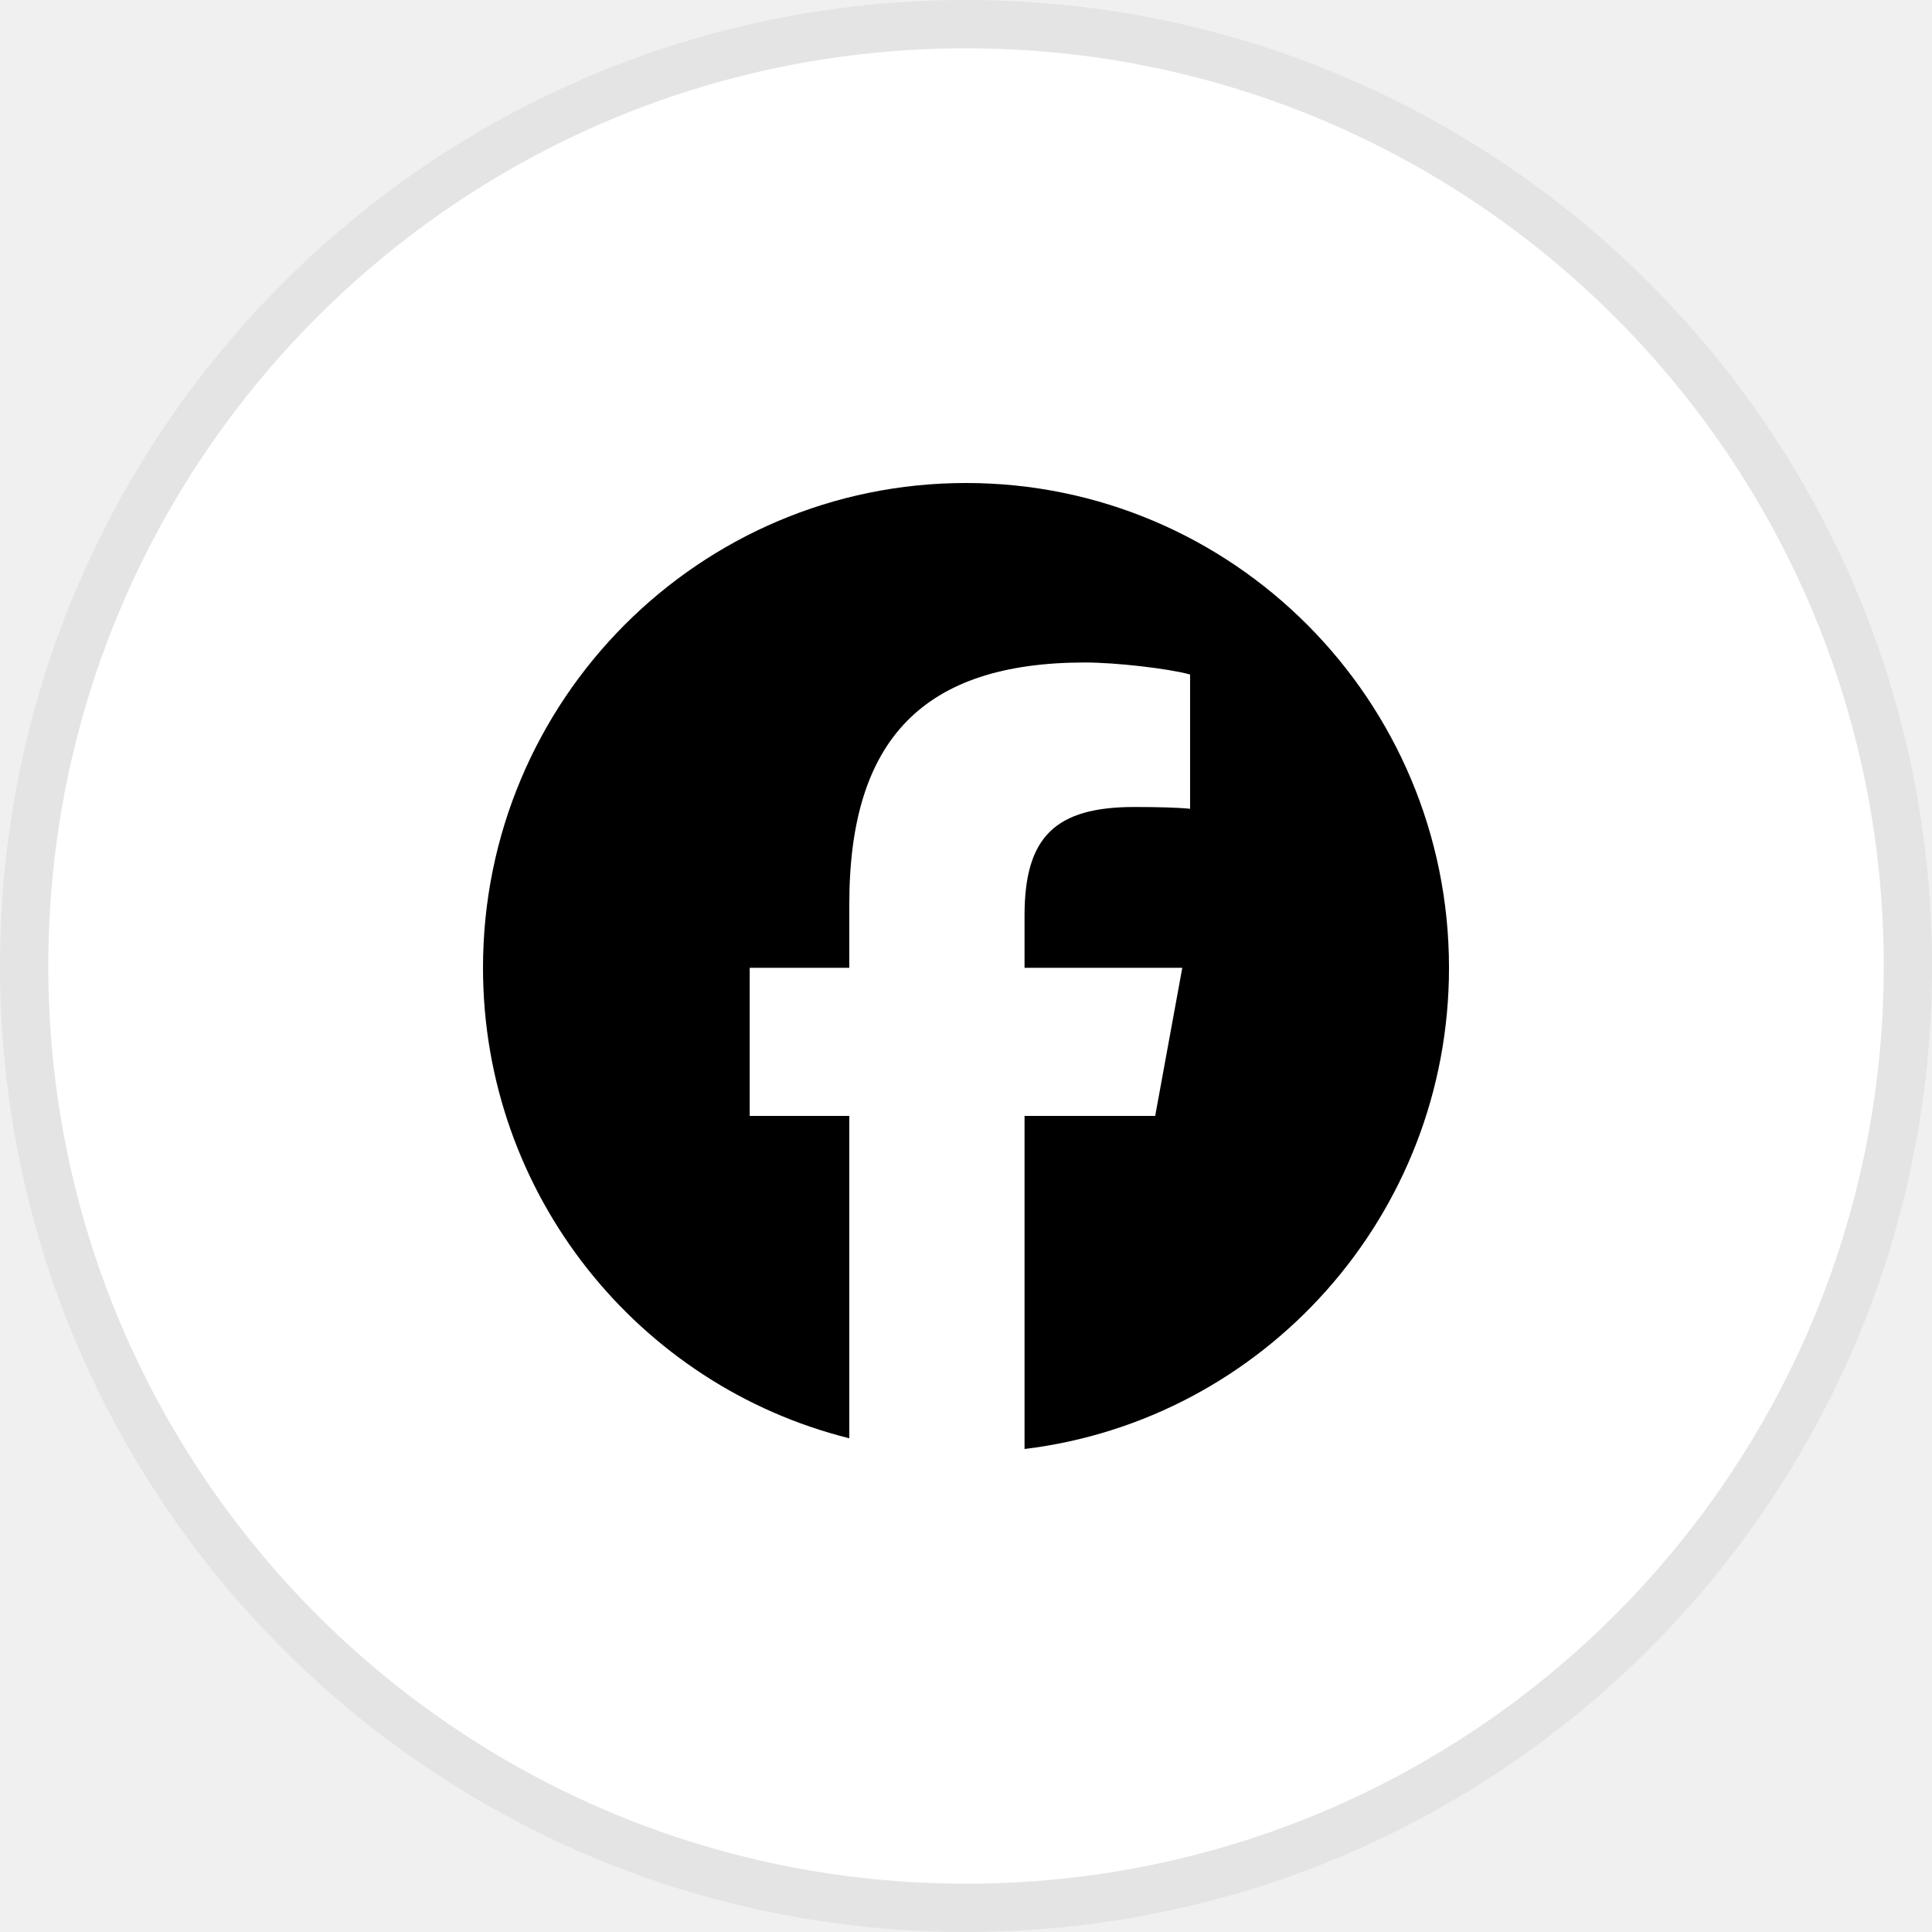
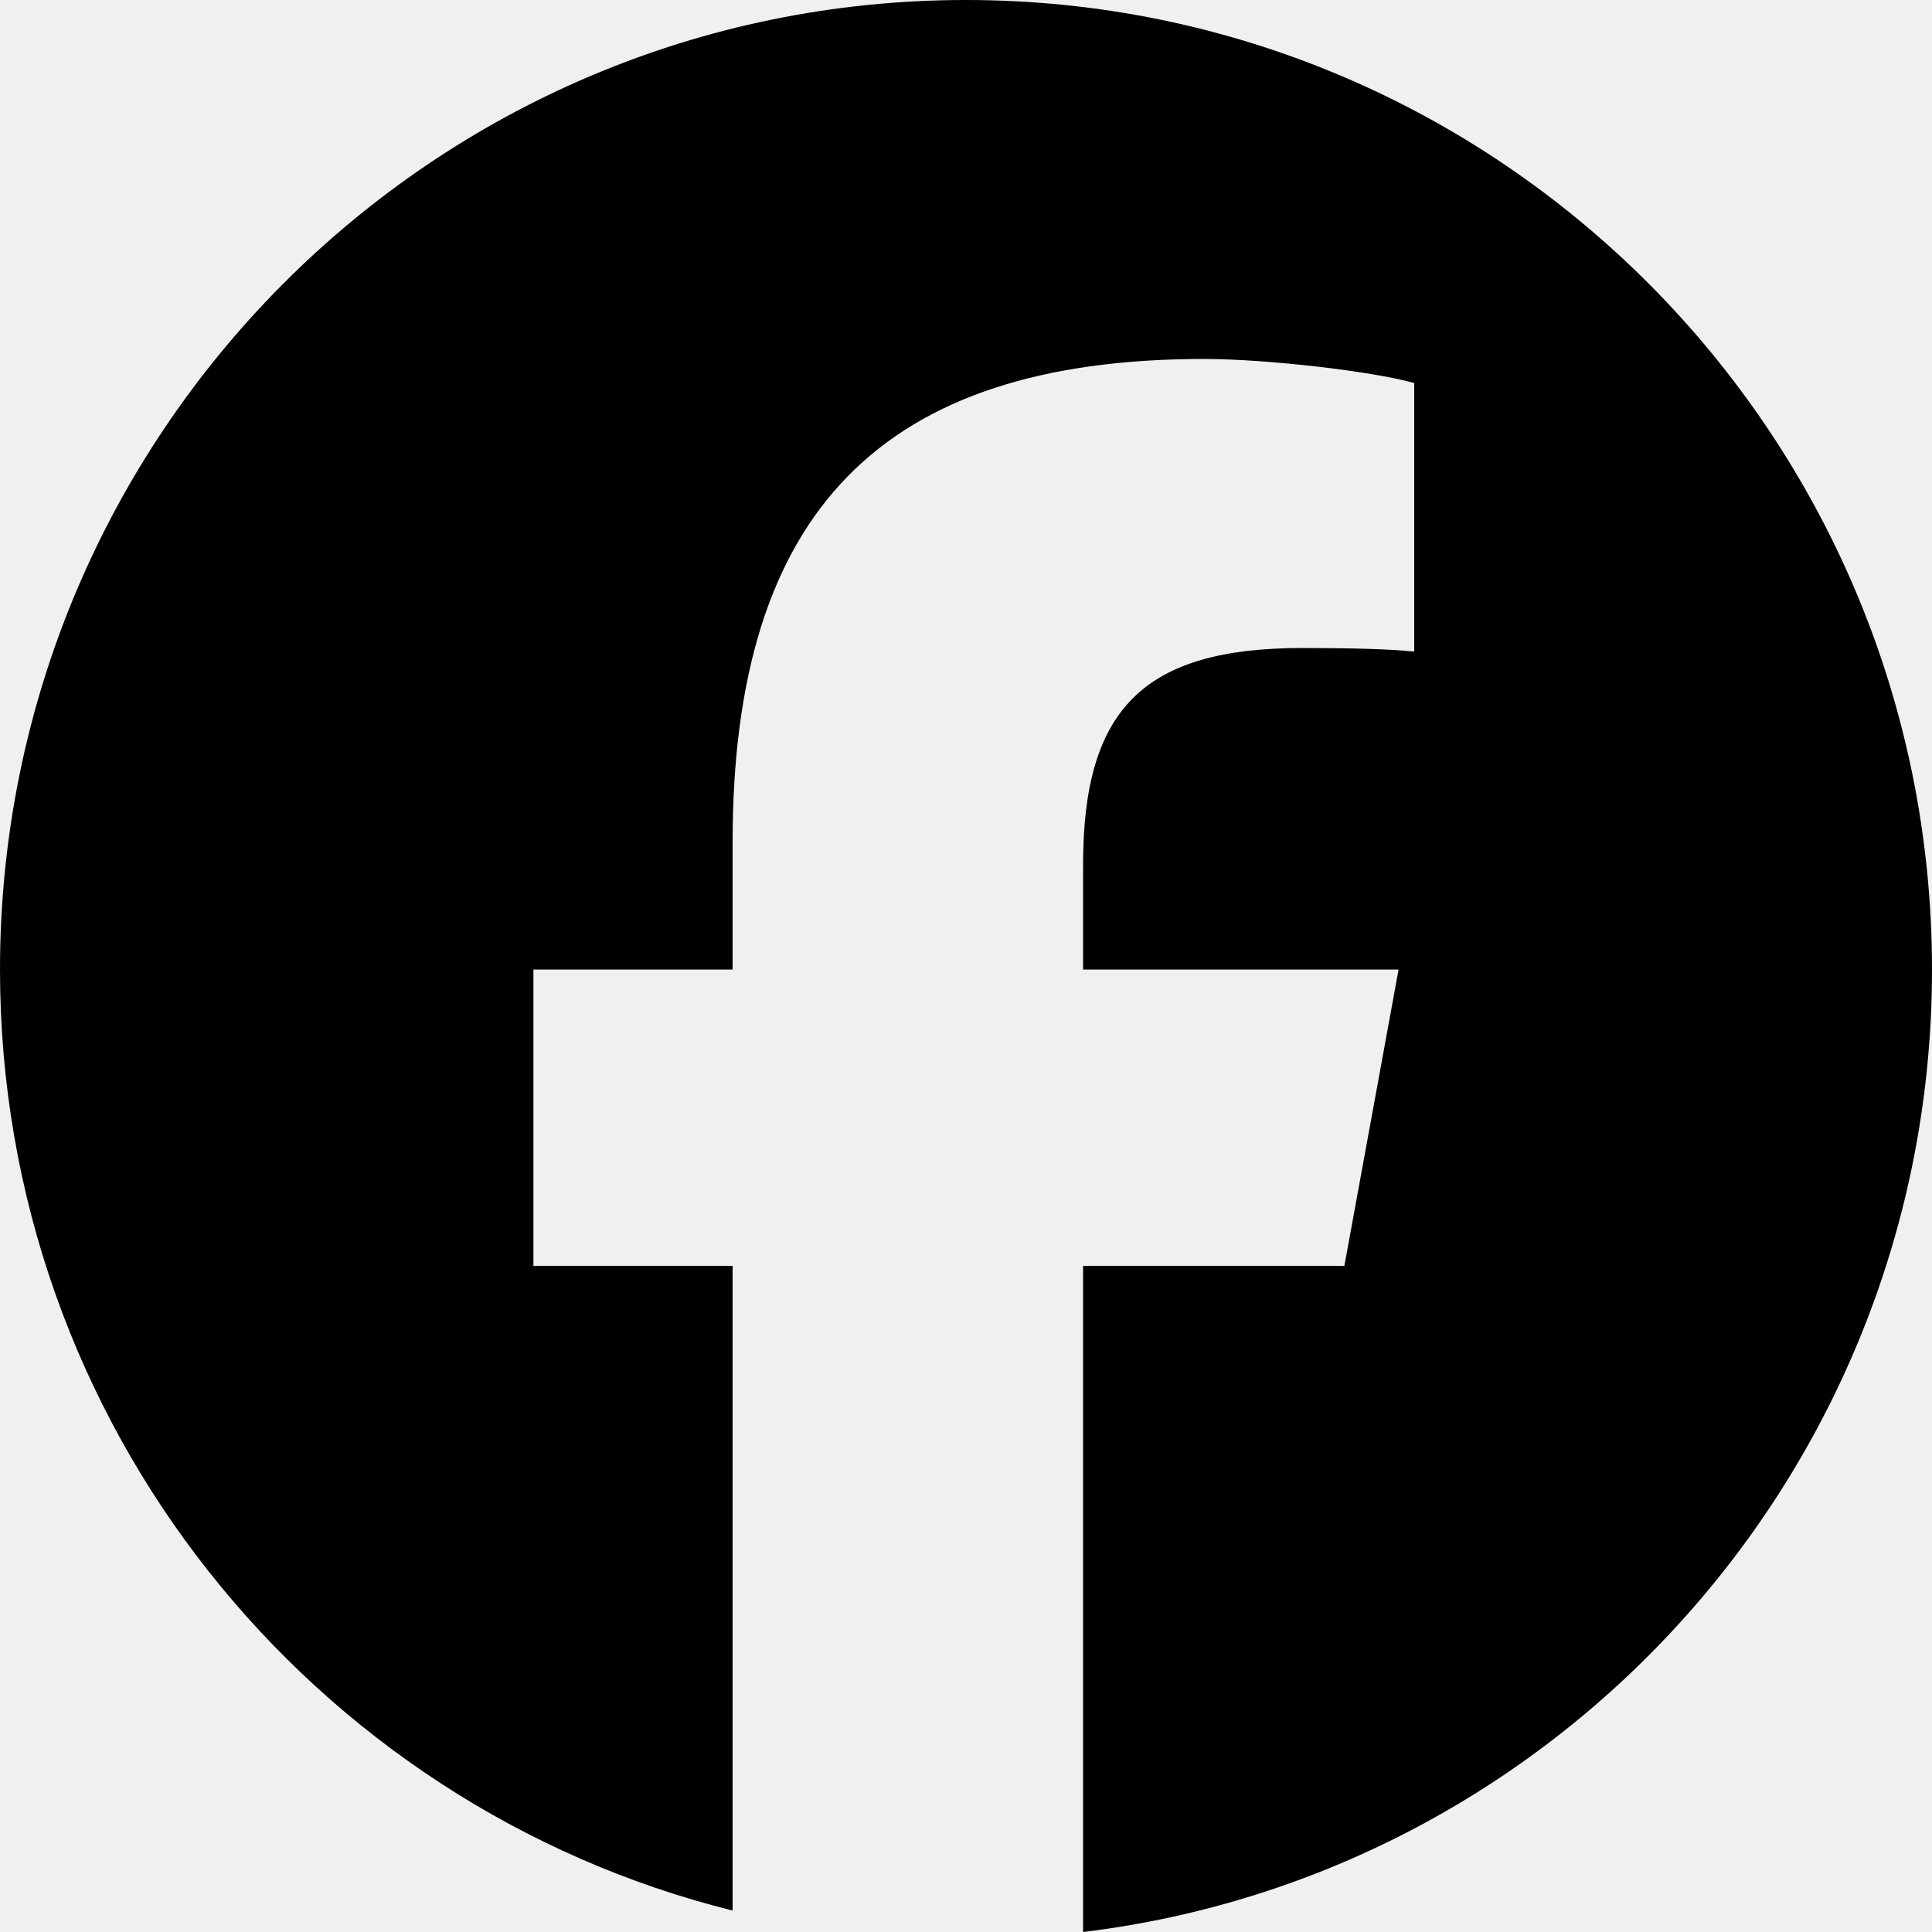
- <svg xmlns="http://www.w3.org/2000/svg" width="40" height="40" viewBox="0 0 40 40" fill="none">
-   <rect x="0.5" y="0.5" width="39.001" height="39" rx="19.5" fill="white" />
-   <rect x="0.5" y="0.5" width="39.001" height="39" rx="19.5" stroke="#E4E4E4" />
-   <circle cx="20" cy="20" r="10" fill="white" />
-   <path d="M30 20.037C30 14.494 25.523 10 20 10C14.477 10 10 14.494 10 20.037C10 24.744 13.229 28.693 17.584 29.778V23.104H15.522V20.037H17.584V18.715C17.584 15.299 19.125 13.716 22.466 13.716C23.1 13.716 24.193 13.841 24.64 13.965V16.745C24.404 16.72 23.994 16.708 23.485 16.708C21.845 16.708 21.212 17.331 21.212 18.952V20.037H24.478L23.917 23.104H21.212V30C26.163 29.4 30 25.168 30 20.037H30Z" fill="black" />
+ <svg xmlns="http://www.w3.org/2000/svg" width="20" height="20" viewBox="0 0 20 20" fill="none">
+   <path d="M20 10.037C20 4.494 15.523 0 10 0C4.477 0 0 4.494 0 10.037C0 14.744 3.229 18.693 7.584 19.778V13.104H5.522V10.037H7.584V8.715C7.584 5.299 9.125 3.716 12.466 3.716C13.1 3.716 14.193 3.84 14.64 3.965V6.745C14.404 6.72 13.994 6.708 13.485 6.708C11.845 6.708 11.212 7.331 11.212 8.952V10.037H14.478L13.917 13.104H11.212V20C16.163 19.4 20 15.168 20 10.037H20Z" fill="black" />
</svg>
